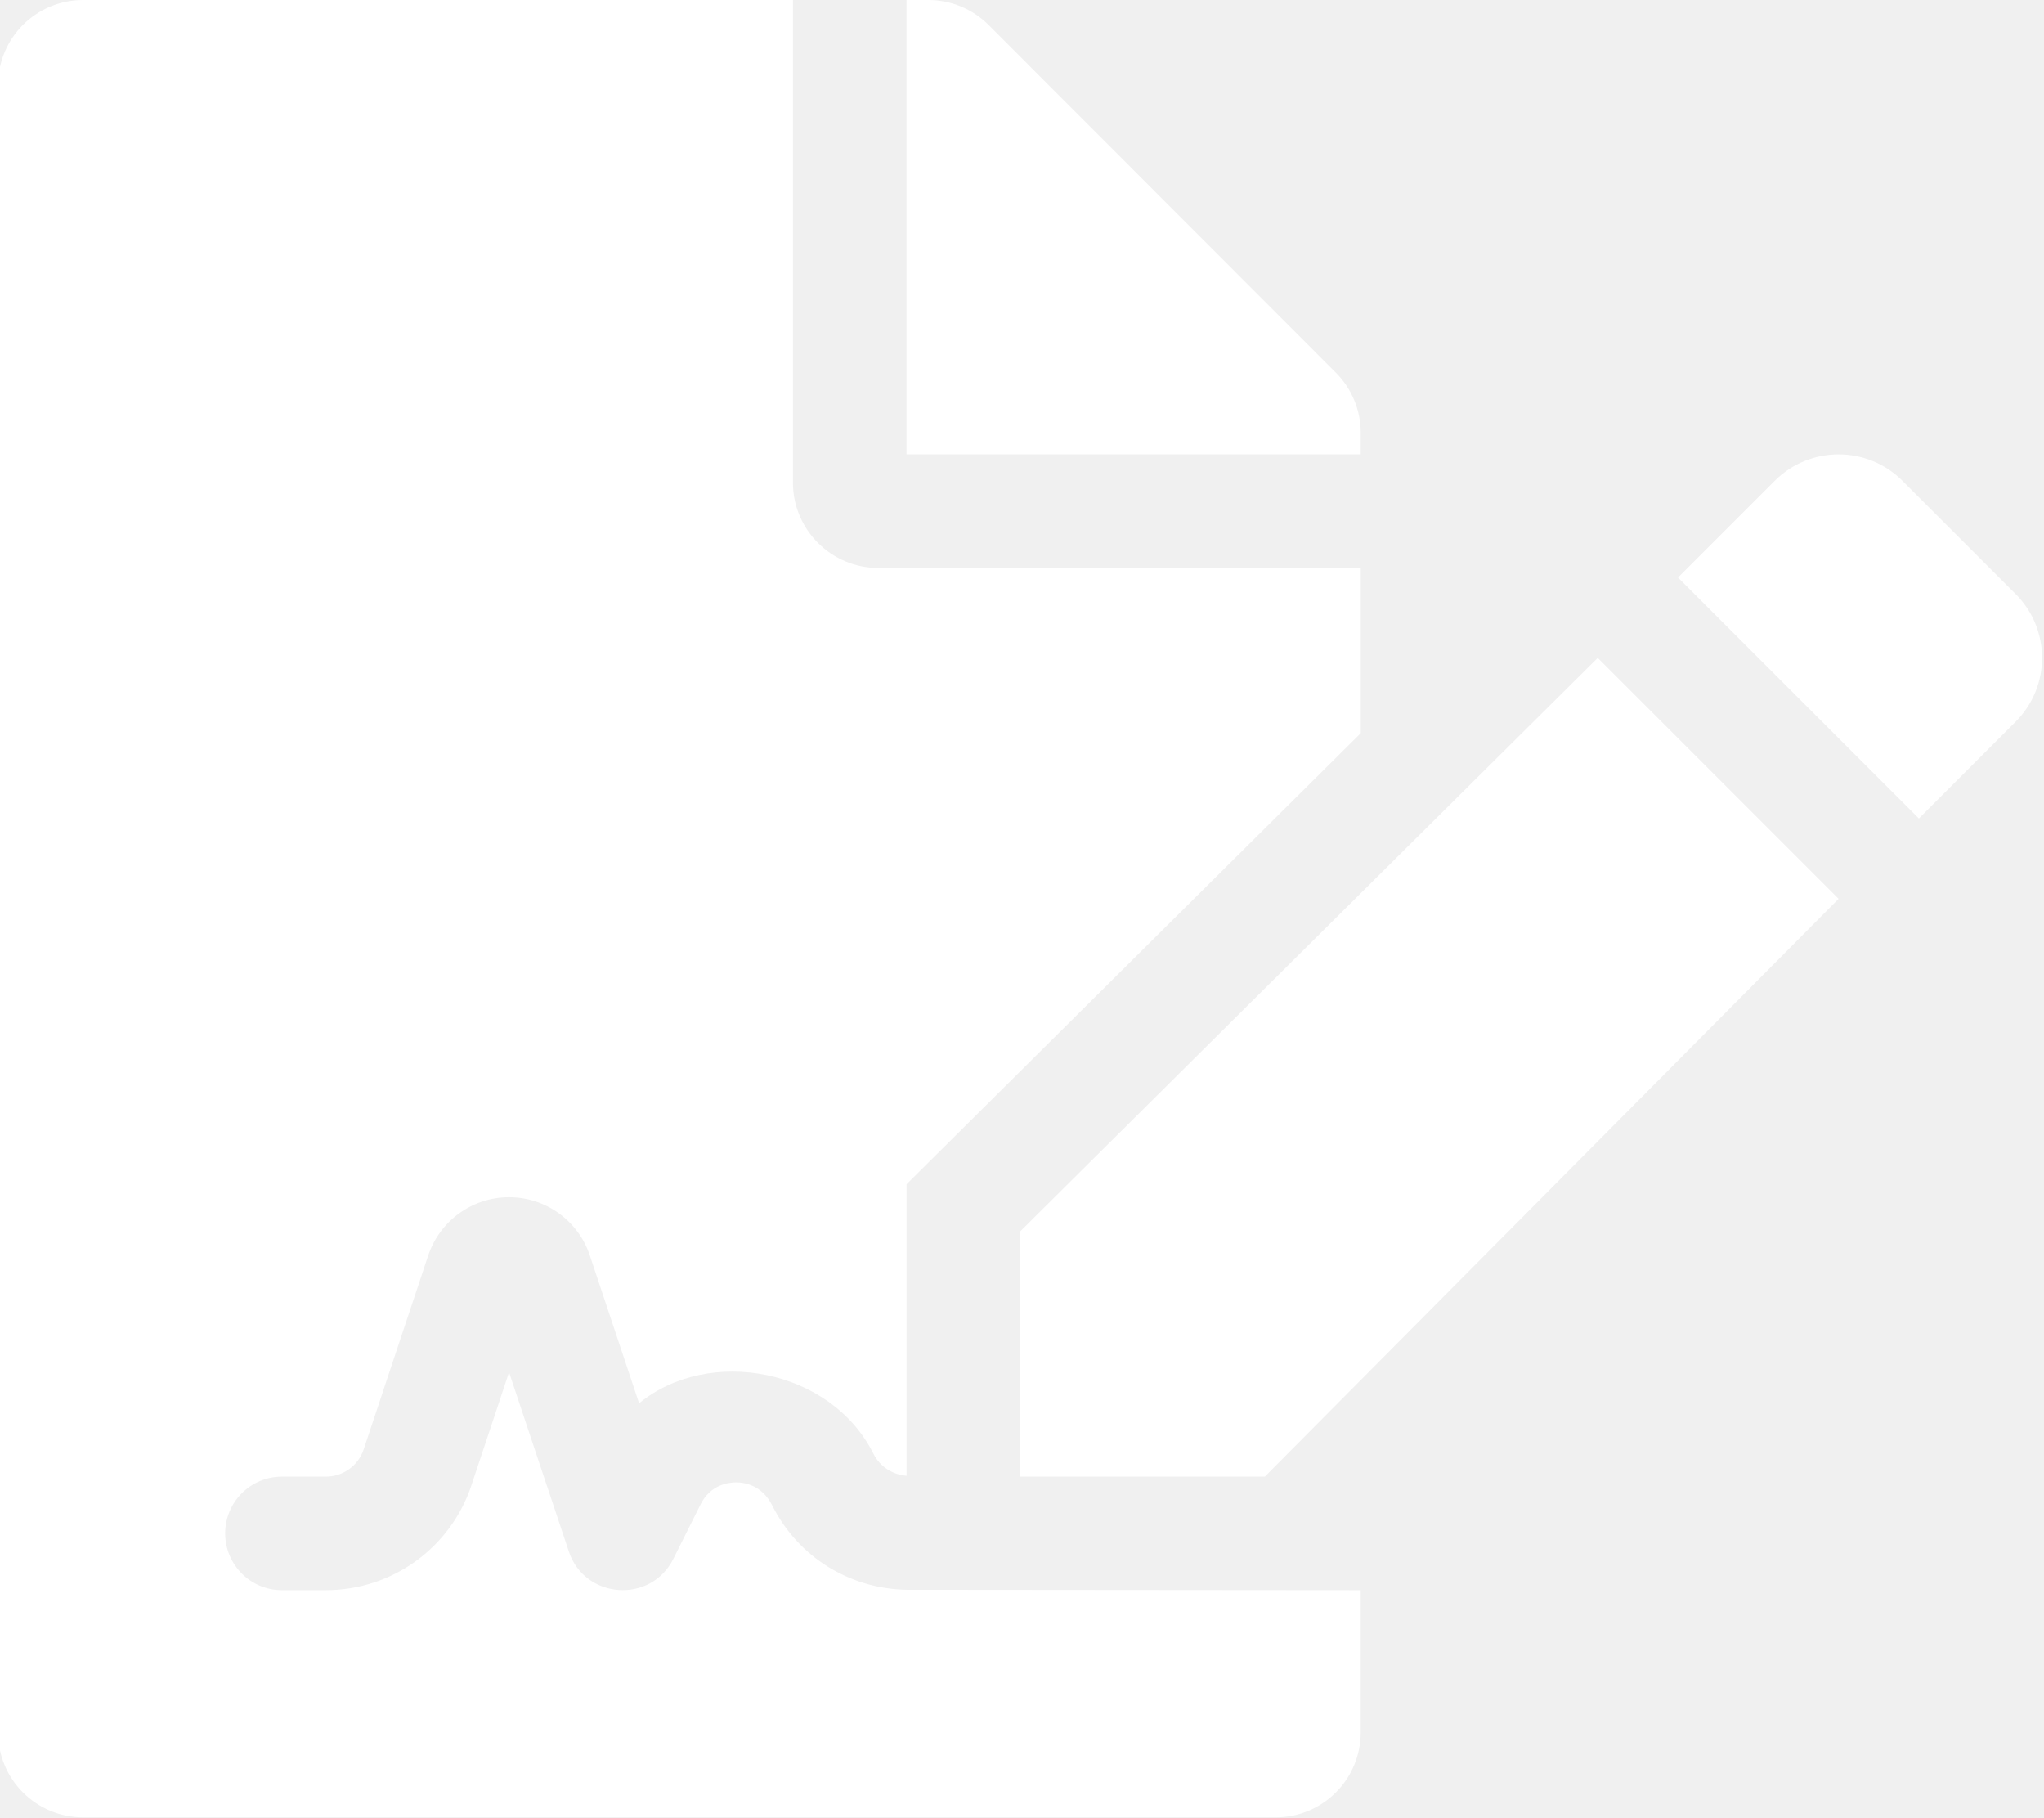
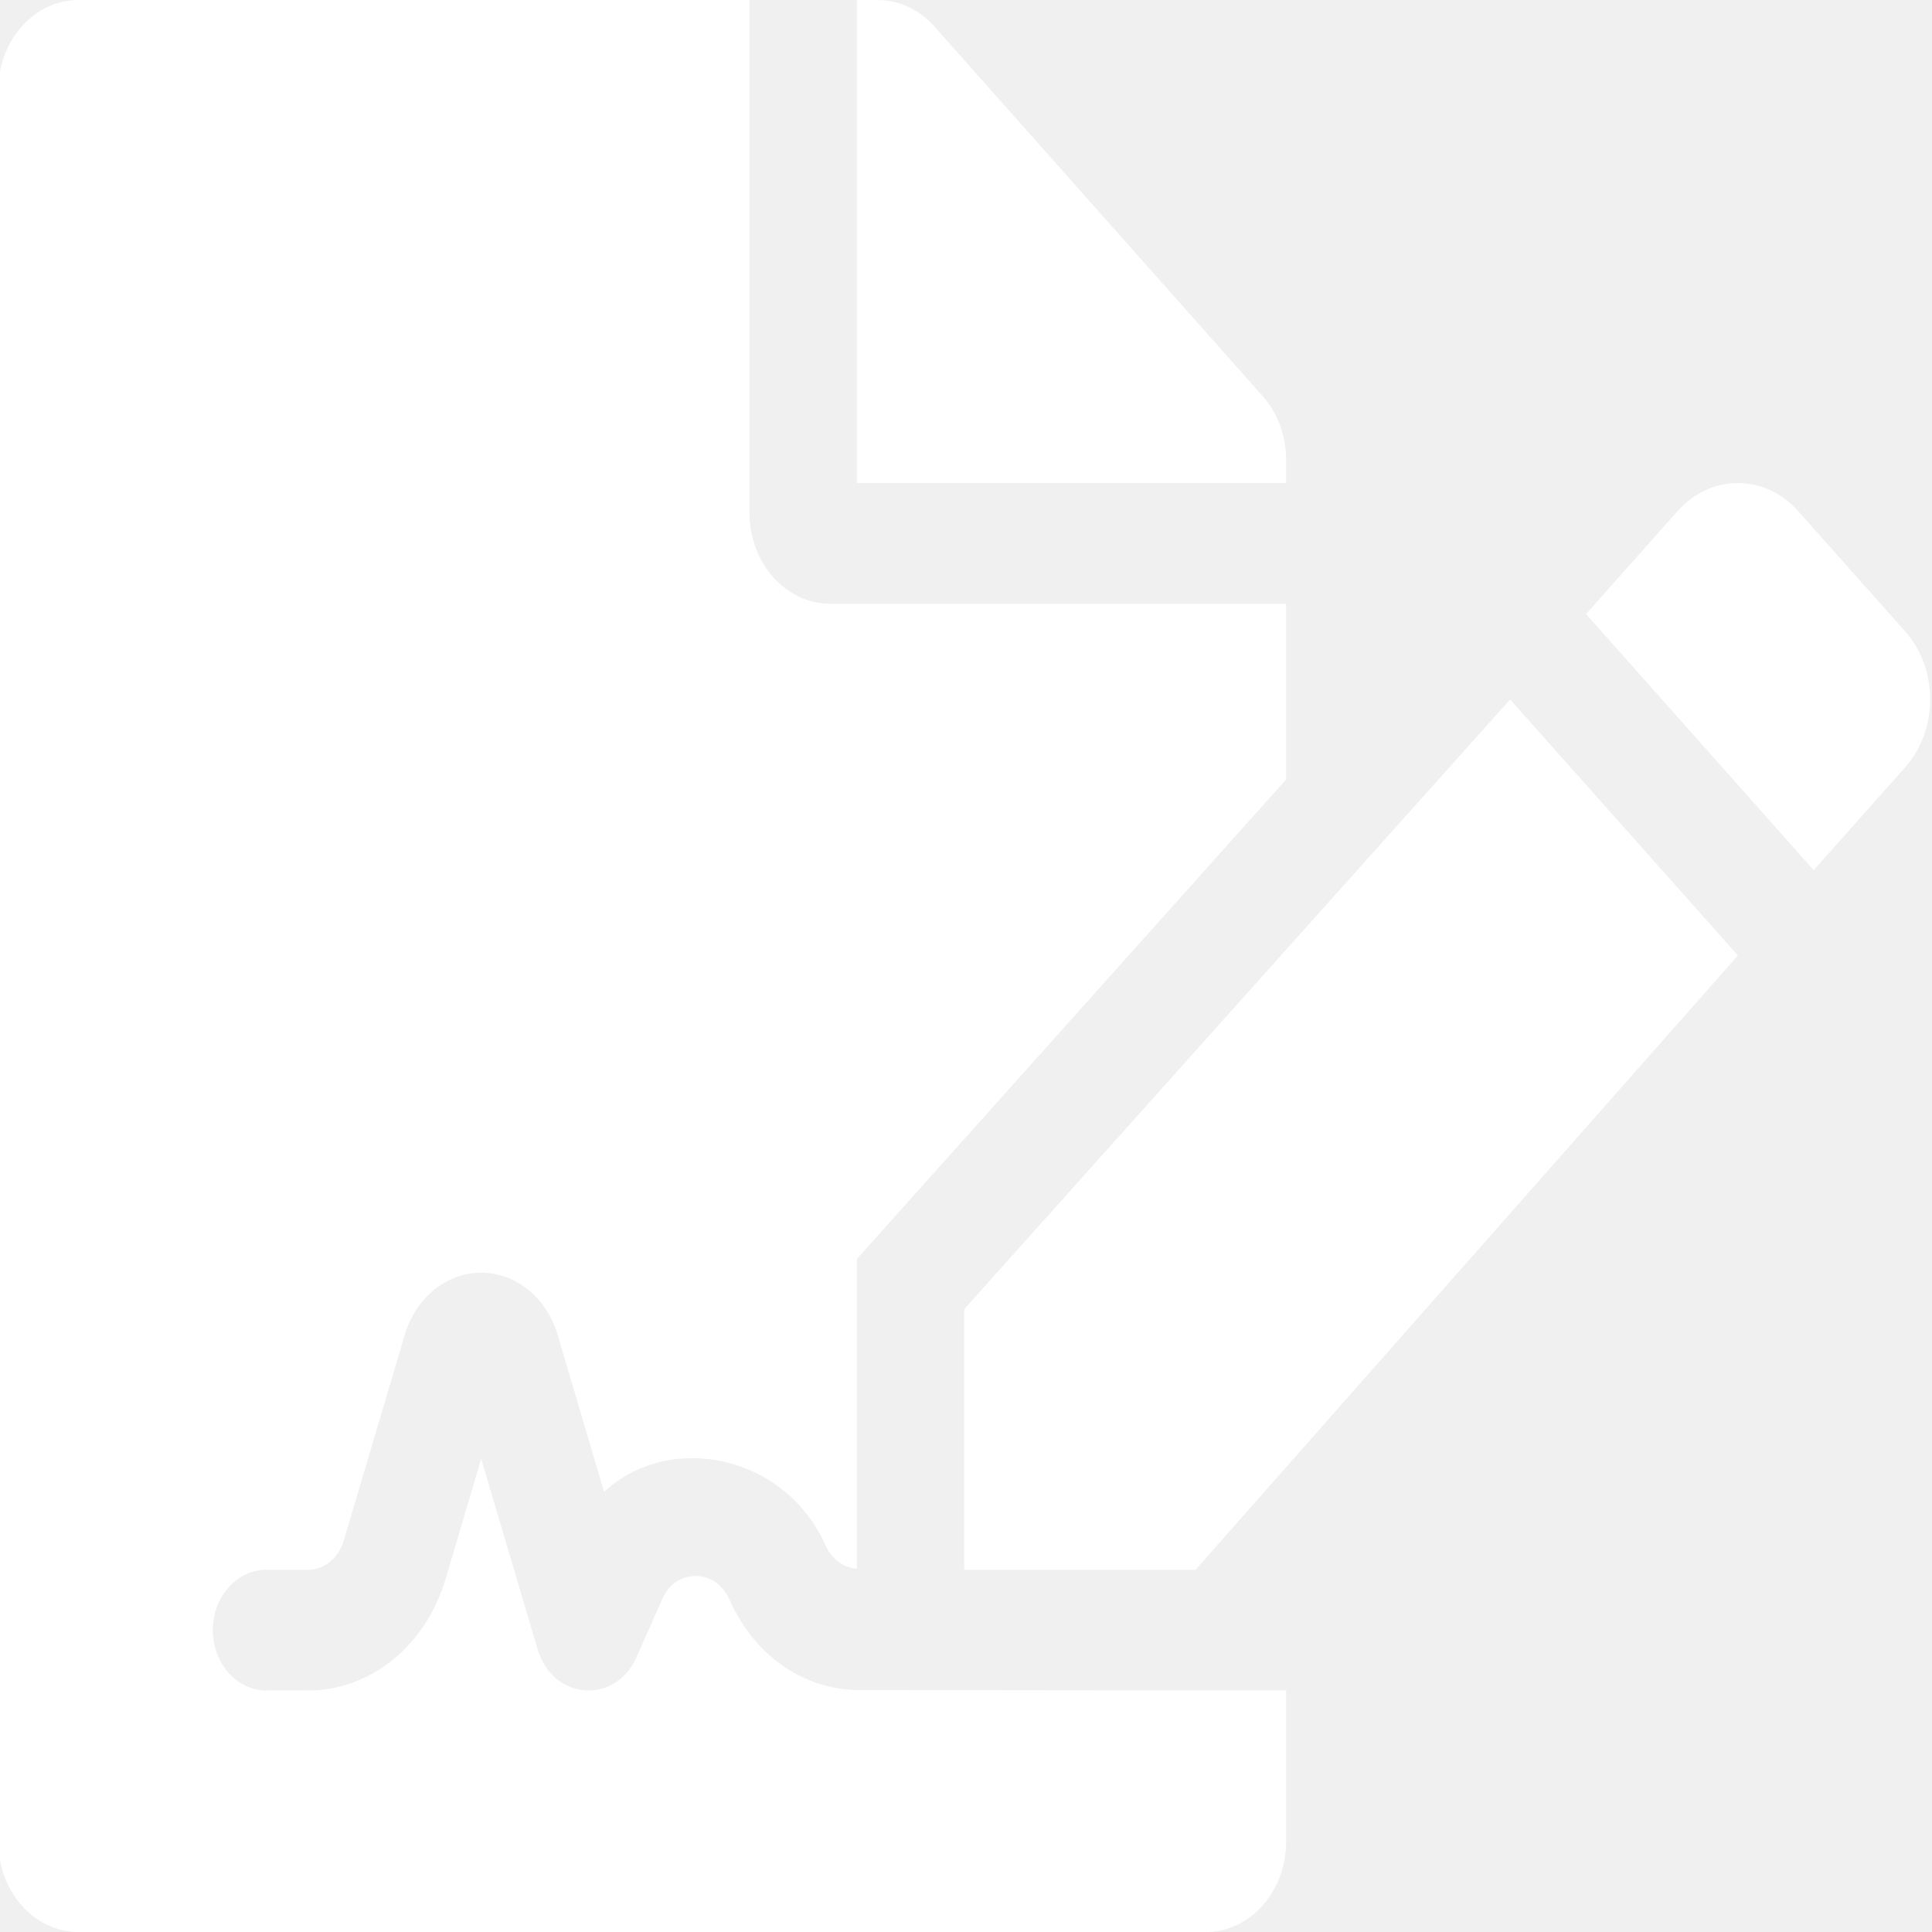
- <svg xmlns="http://www.w3.org/2000/svg" aria-hidden="true" focusable="false" data-prefix="fas" data-icon="file-signature" role="img" width="576" height="512">
-   <rect id="backgroundrect" width="100%" height="100%" x="0" y="0" fill="none" stroke="none" />
-   <g class="currentLayer" style="">
-     <path fill="#ffffff" d="M217.621,424.14 c-2.95,-5.92 -8.09,-6.52 -10.17,-6.52 s-7.22,0.59 -10.02,6.19 l-7.67,15.34 c-6.37,12.78 -25.03,11.37 -29.48,-2.09 L143.451,386.59 l-10.61,31.88 c-5.89,17.66 -22.38,29.53 -41,29.53 H79.451 c-8.84,0 -16,-7.16 -16,-16 s7.16,-16 16,-16 h12.39 c4.83,0 9.11,-3.08 10.64,-7.66 l18.19,-54.64 c3.3,-9.81 12.44,-16.41 22.78,-16.41 s19.48,6.59 22.77,16.41 l13.88,41.64 c19.75,-16.19 54.06,-9.7 66,14.16 c1.89,3.78 5.49,5.95 9.36,6.26 v-82.12 l128,-127.09 V160 H247.451 c-13.2,0 -24,-10.8 -24,-24 V0 H23.451 C10.151,0 -0.549,10.7 -0.549,24 v464 c0,13.3 10.7,24 24,24 h336 c13.3,0 24,-10.7 24,-24 v-40 l-128,-0.11 c-16.12,-0.31 -30.58,-9.28 -37.83,-23.75 zM383.451,121.9 c0,-6.3 -2.5,-12.4 -7,-16.9 L278.551,7 c-4.5,-4.5 -10.6,-7 -17,-7 H255.451 v128 h128 v-6.1 zm-96,225.06 V416 h68.99 l161.68,-162.78 l-67.88,-67.88 L287.451,346.96 zm280.54,-179.63 l-31.87,-31.87 c-9.94,-9.94 -26.07,-9.94 -36.01,0 l-27.25,27.25 l67.88,67.88 l27.25,-27.25 c9.95,-9.94 9.95,-26.07 0,-36.01 z" id="svg_1" class="selected" fill-opacity="1" />
+ <svg xmlns="http://www.w3.org/2000/svg" width="50pt" height="50pt" viewBox="0 0 50 50" version="1.1">
+   <g id="surface1">
+     <path style=" stroke:none;fill-rule:nonzero;fill:rgb(100%,100%,100%);fill-opacity:1;" d="M 18.891 41.422 C 18.633 40.844 18.188 40.785 18.008 40.785 C 17.828 40.785 17.383 40.84 17.137 41.387 L 16.473 42.887 C 15.918 44.133 14.301 43.996 13.914 42.684 L 12.453 37.754 L 11.531 40.867 C 11.02 42.59 9.59 43.75 7.973 43.75 L 6.898 43.75 C 6.129 43.75 5.508 43.051 5.508 42.188 C 5.508 41.324 6.129 40.625 6.898 40.625 L 7.973 40.625 C 8.391 40.625 8.762 40.324 8.895 39.875 L 10.477 34.539 C 10.762 33.582 11.555 32.938 12.453 32.938 C 13.352 32.938 14.145 33.582 14.43 34.539 L 15.633 38.609 C 17.348 37.027 20.328 37.66 21.363 39.992 C 21.527 40.359 21.84 40.57 22.176 40.602 L 22.176 32.582 L 33.285 20.172 L 33.285 15.625 L 21.48 15.625 C 20.336 15.625 19.398 14.57 19.398 13.281 L 19.398 0 L 2.035 0 C 0.883 0 -0.047 1.047 -0.047 2.344 L -0.047 47.656 C -0.047 48.953 0.883 50 2.035 50 L 31.203 50 C 32.355 50 33.285 48.953 33.285 47.656 L 33.285 43.75 L 22.176 43.738 C 20.773 43.711 19.52 42.832 18.891 41.422 Z M 33.285 11.906 C 33.285 11.289 33.07 10.695 32.68 10.254 L 24.18 0.684 C 23.789 0.242 23.258 0 22.703 0 L 22.176 0 L 22.176 12.5 L 33.285 12.5 Z M 24.953 33.883 L 24.953 40.625 L 30.941 40.625 L 44.977 24.727 L 39.082 18.102 Z M 49.305 16.34 L 46.539 13.23 C 45.676 12.258 44.273 12.258 43.414 13.23 L 41.047 15.891 L 46.938 22.52 L 49.305 19.859 C 50.168 18.887 50.168 17.312 49.305 16.34 Z M 49.305 16.34 " />
  </g>
</svg>
